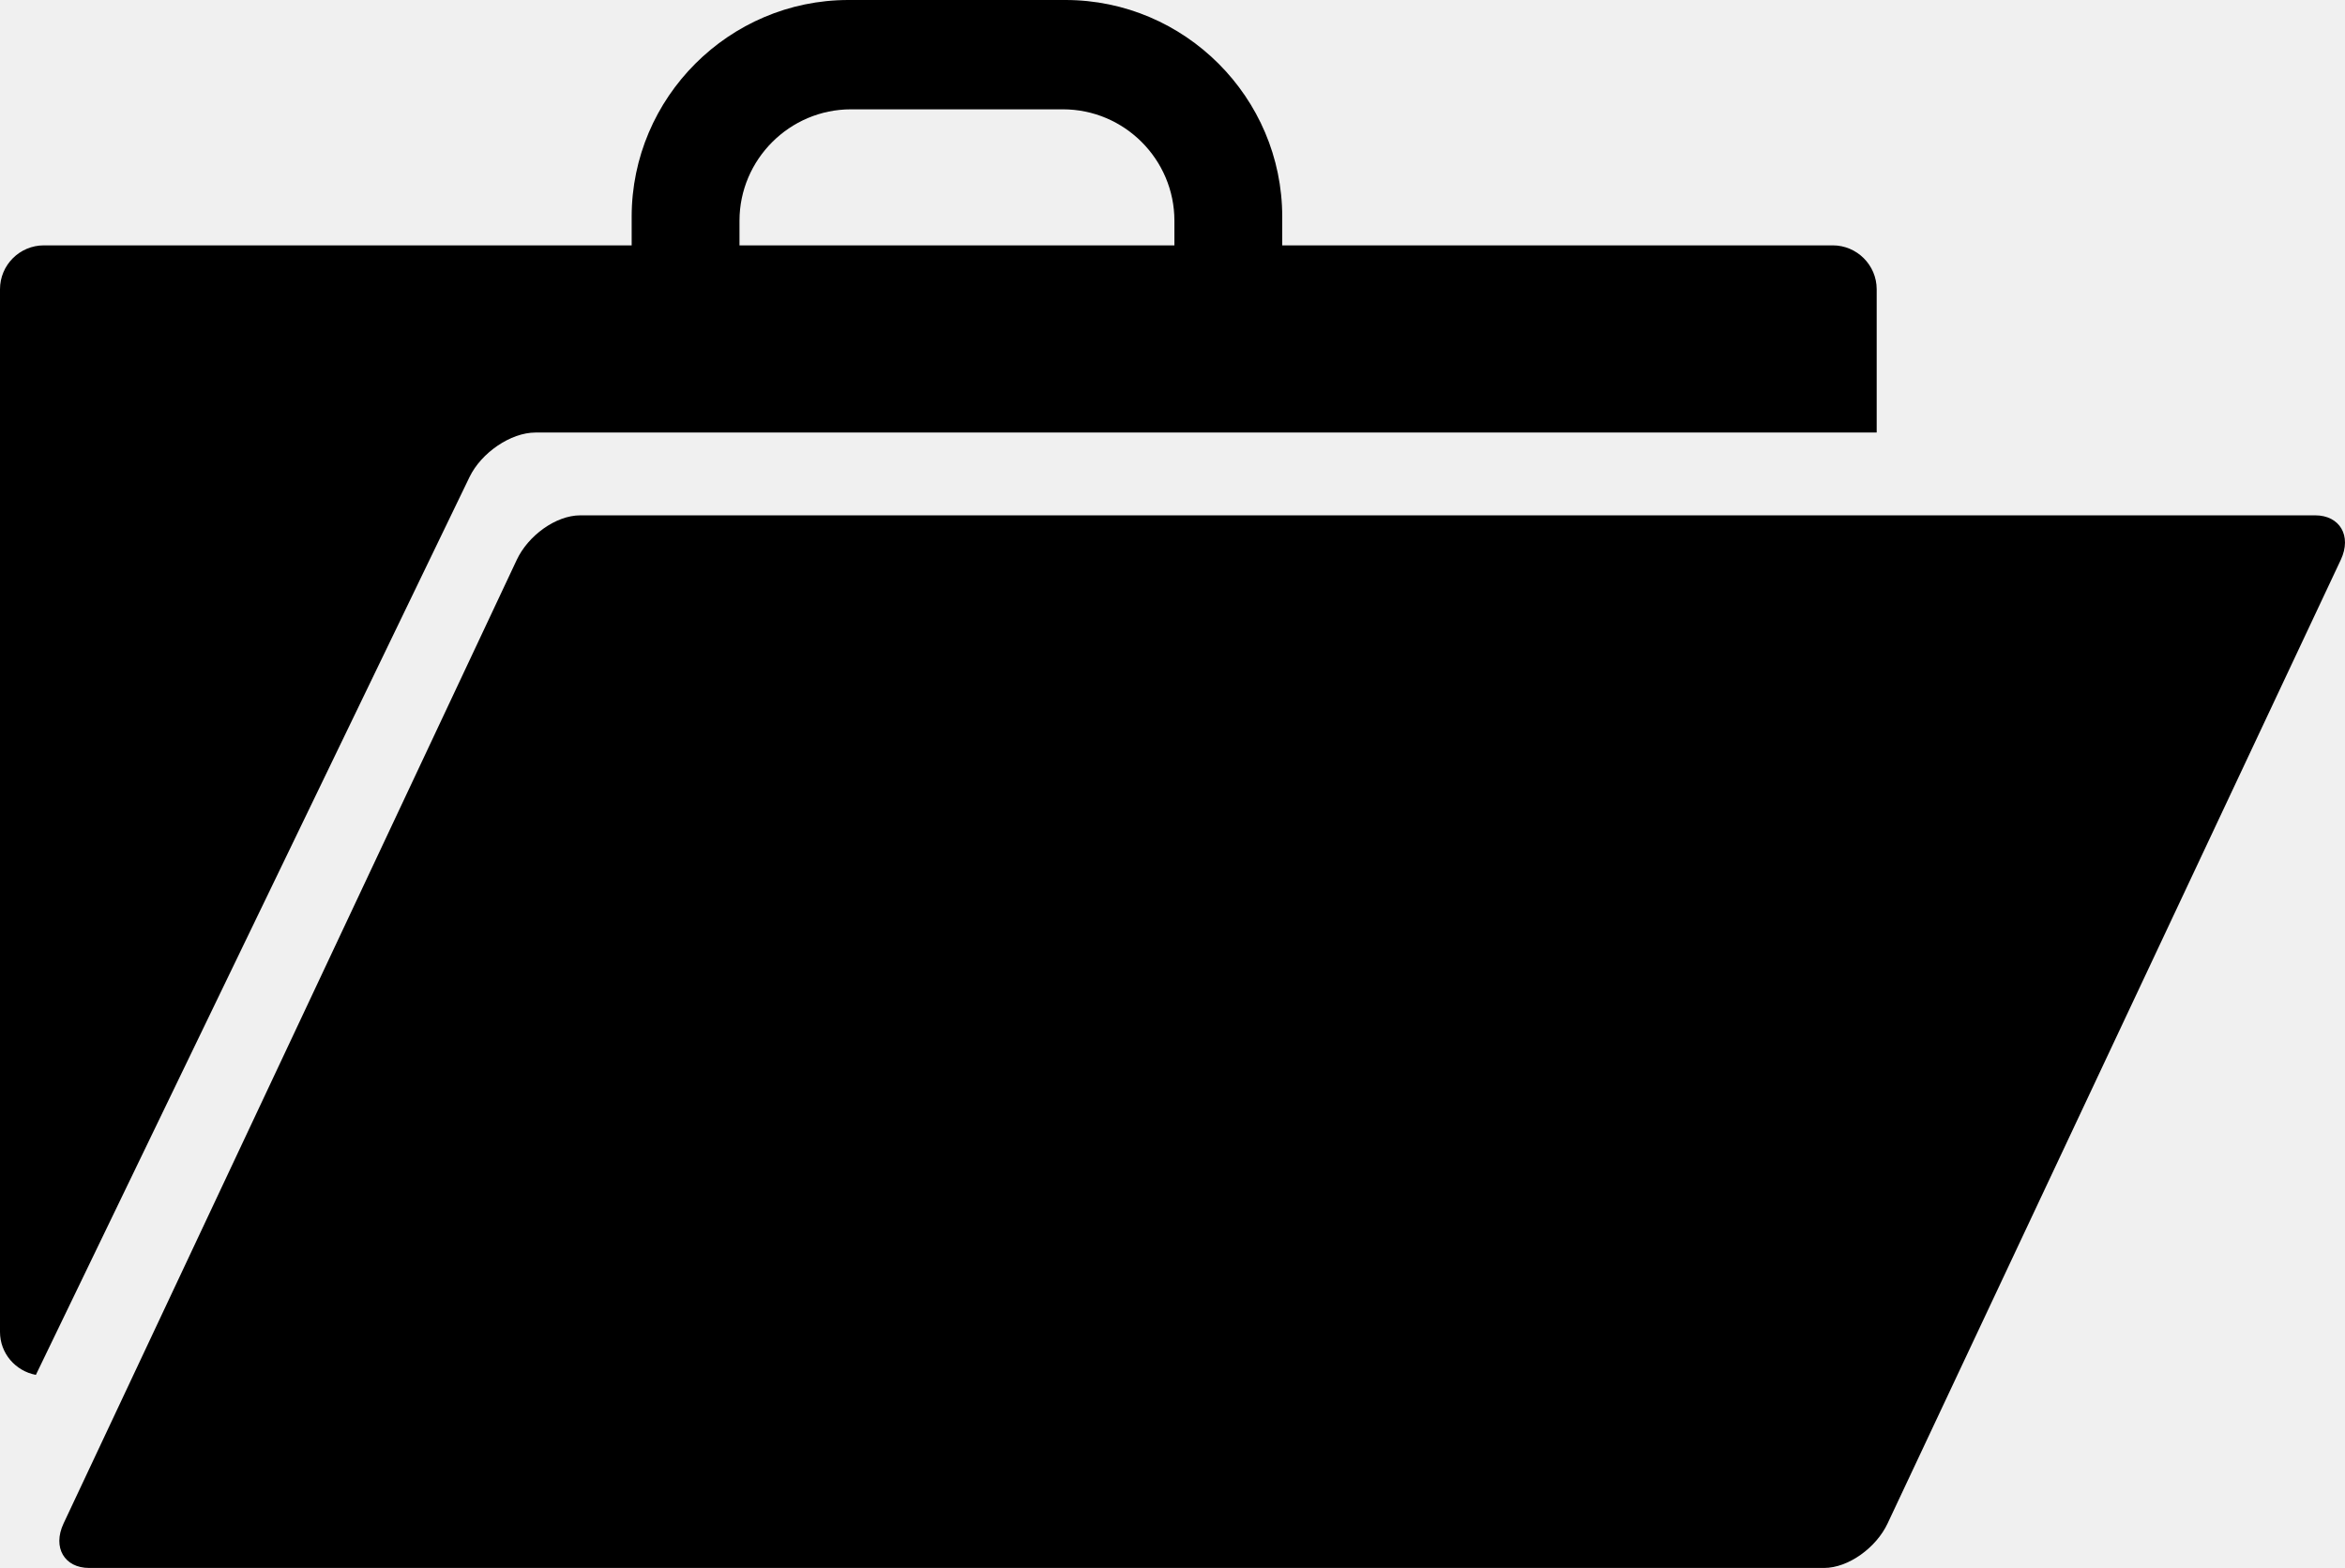
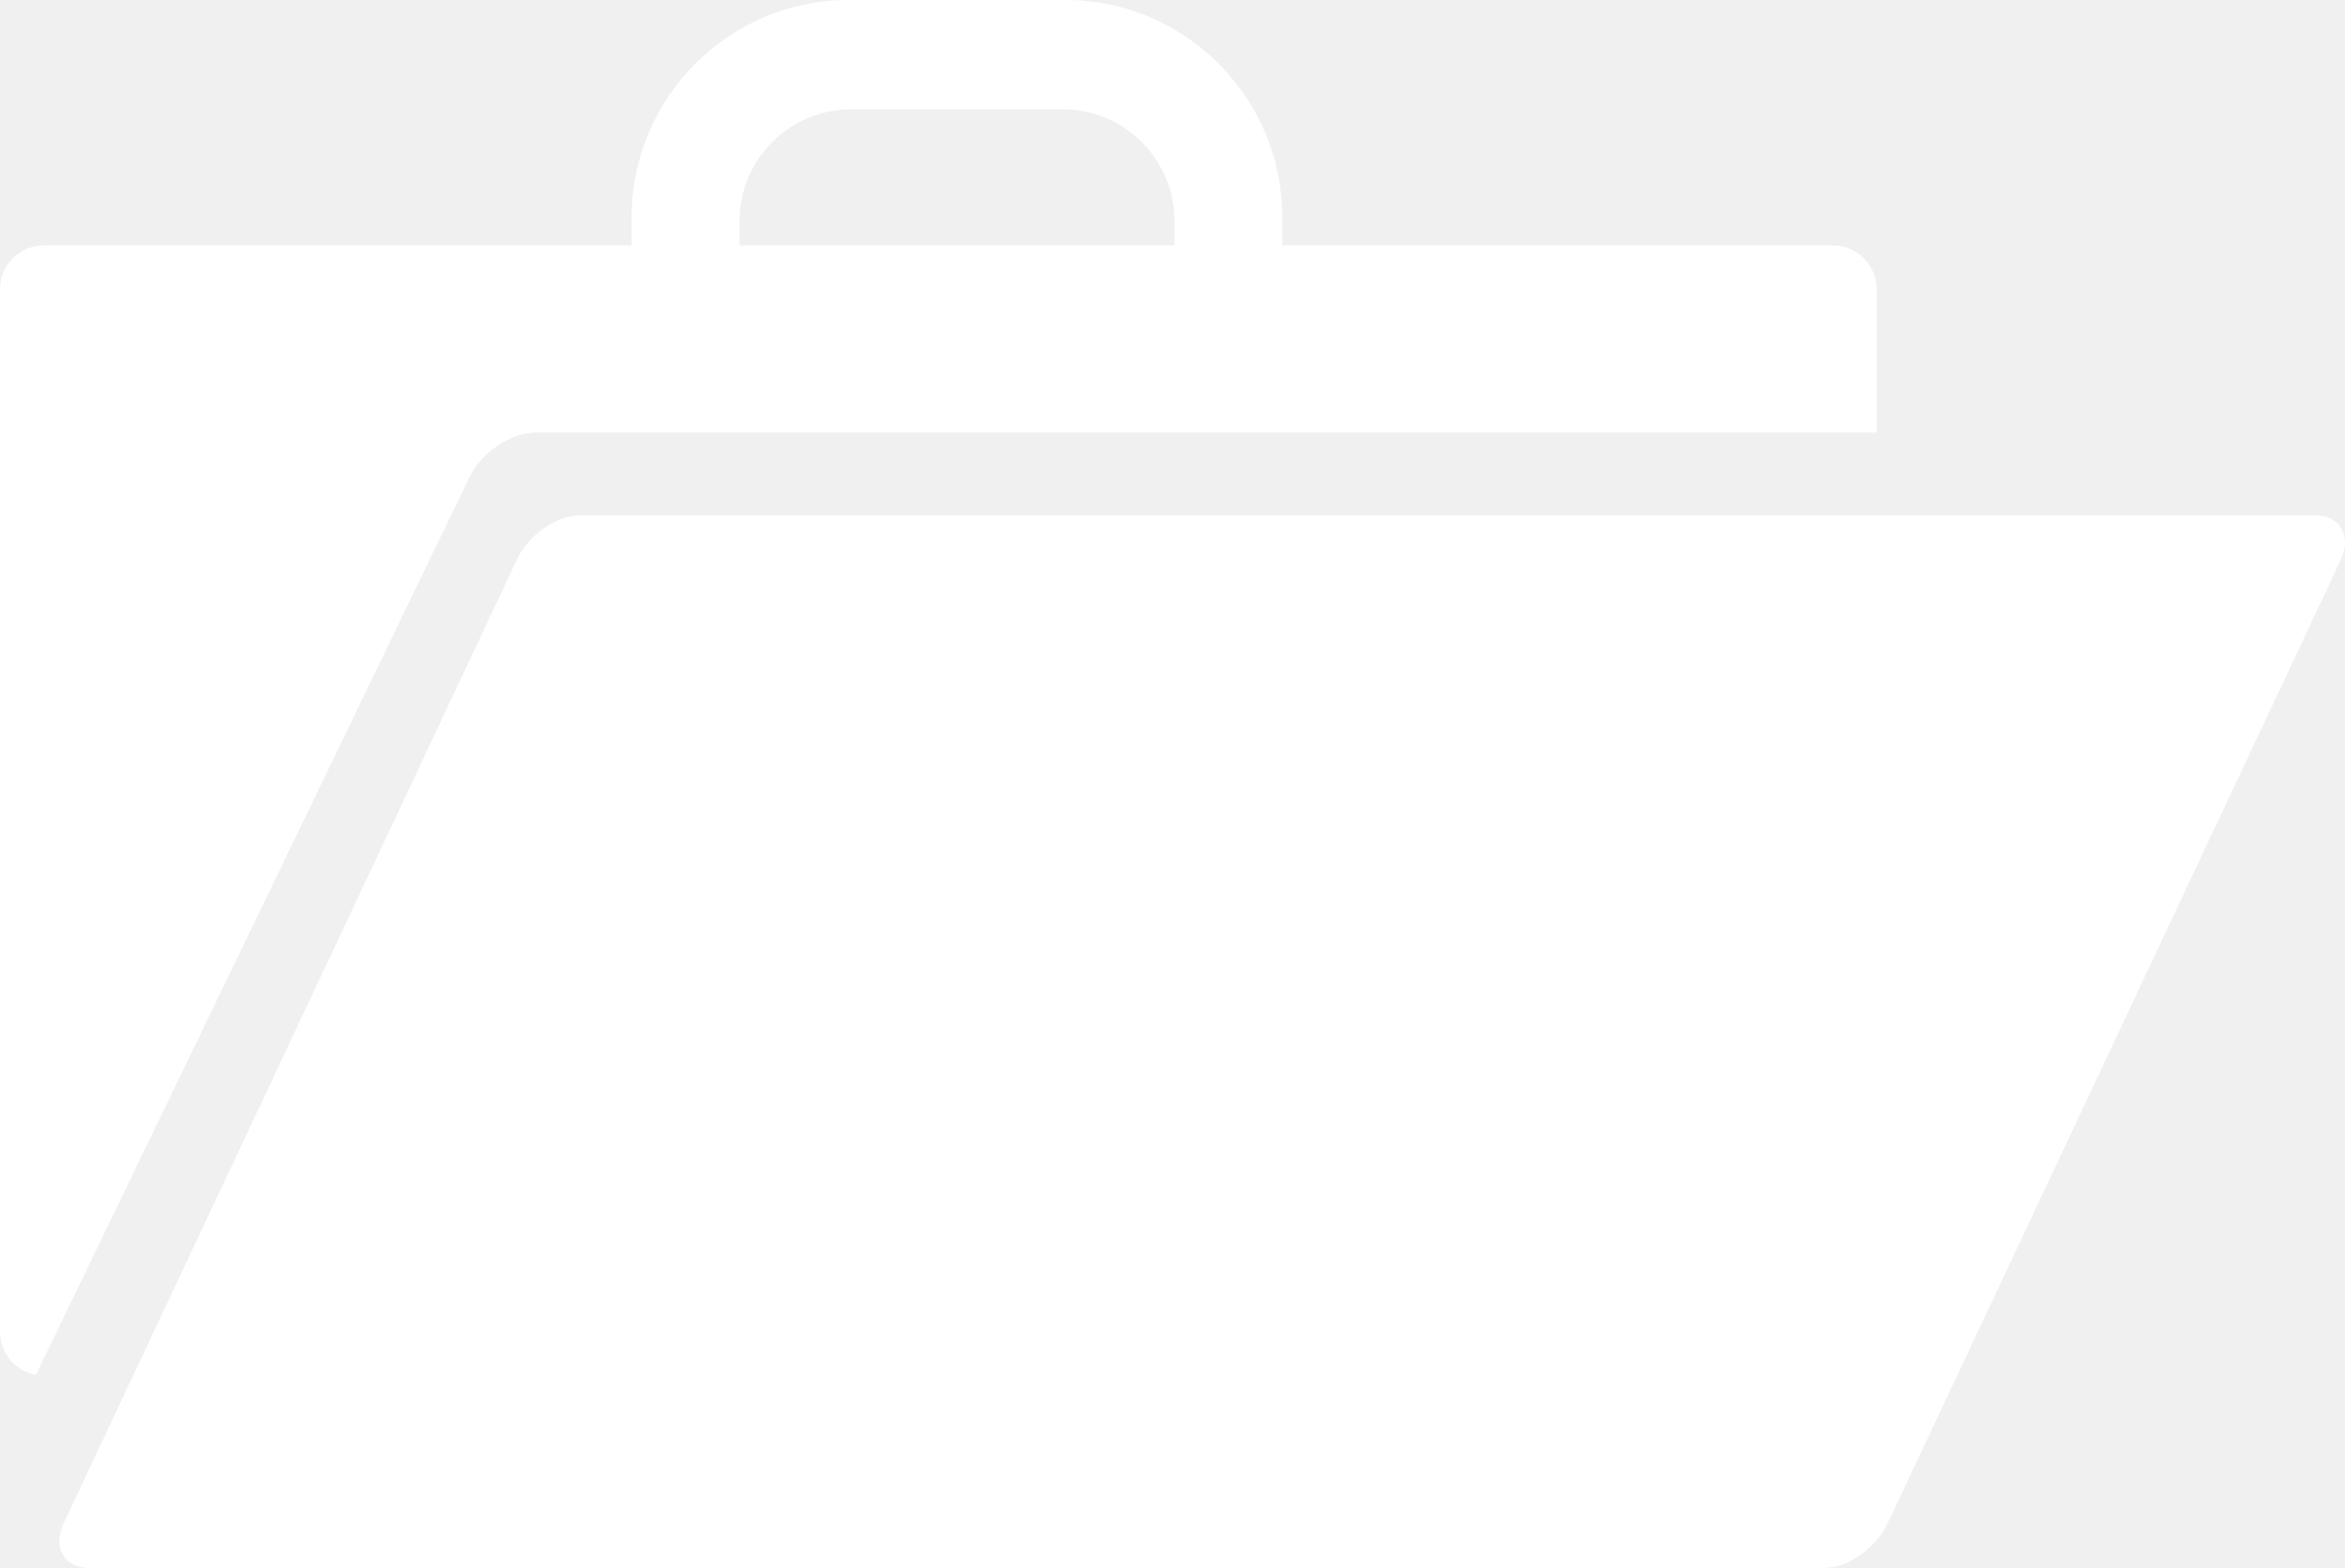
<svg xmlns="http://www.w3.org/2000/svg" version="1.1" id="Layer_1" x="0px" y="0px" viewBox="0 0 122.88 82.18" style="enable-background:new 0 0 122.88 82.18" xml:space="preserve">
-   <style type="text/css">.st0{fill-rule:white;clip-rule:white;}</style>
+   <style type="text/css">
+ .st0{fill:#FFFFFF;} /* Define o preenchimento como branco */
+ </style>
  <g>
    <path class="st0" d="M2.3,12.86h30.8v-1.5C33.1,5.11,38.21,0,44.46,0h11.37c6.25,0,11.36,5.11,11.36,11.36v1.5h28.85 c1.26,0,2.3,1.03,2.3,2.3v7.51H28.06c-1.29,0-2.84,1.05-3.46,2.34L1.88,72.06C0.81,71.86,0,70.93,0,69.81V15.16 C0,13.89,1.03,12.86,2.3,12.86L2.3,12.86z M38.75,12.86h22.79v-1.29c0-3.21-2.62-5.84-5.84-5.84H44.59c-3.21,0-5.84,2.63-5.84,5.84 V12.86L38.75,12.86z M30.41,27.01h90.91c1.28,0,1.93,1.07,1.34,2.33L98.91,79.85c-0.59,1.26-2.05,2.33-3.33,2.33l-90.91,0 c-1.29,0-1.93-1.07-1.34-2.33l23.75-50.51C27.67,28.08,29.12,27.01,30.41,27.01L30.41,27.01L30.41,27.01z" />
  </g>
</svg>
